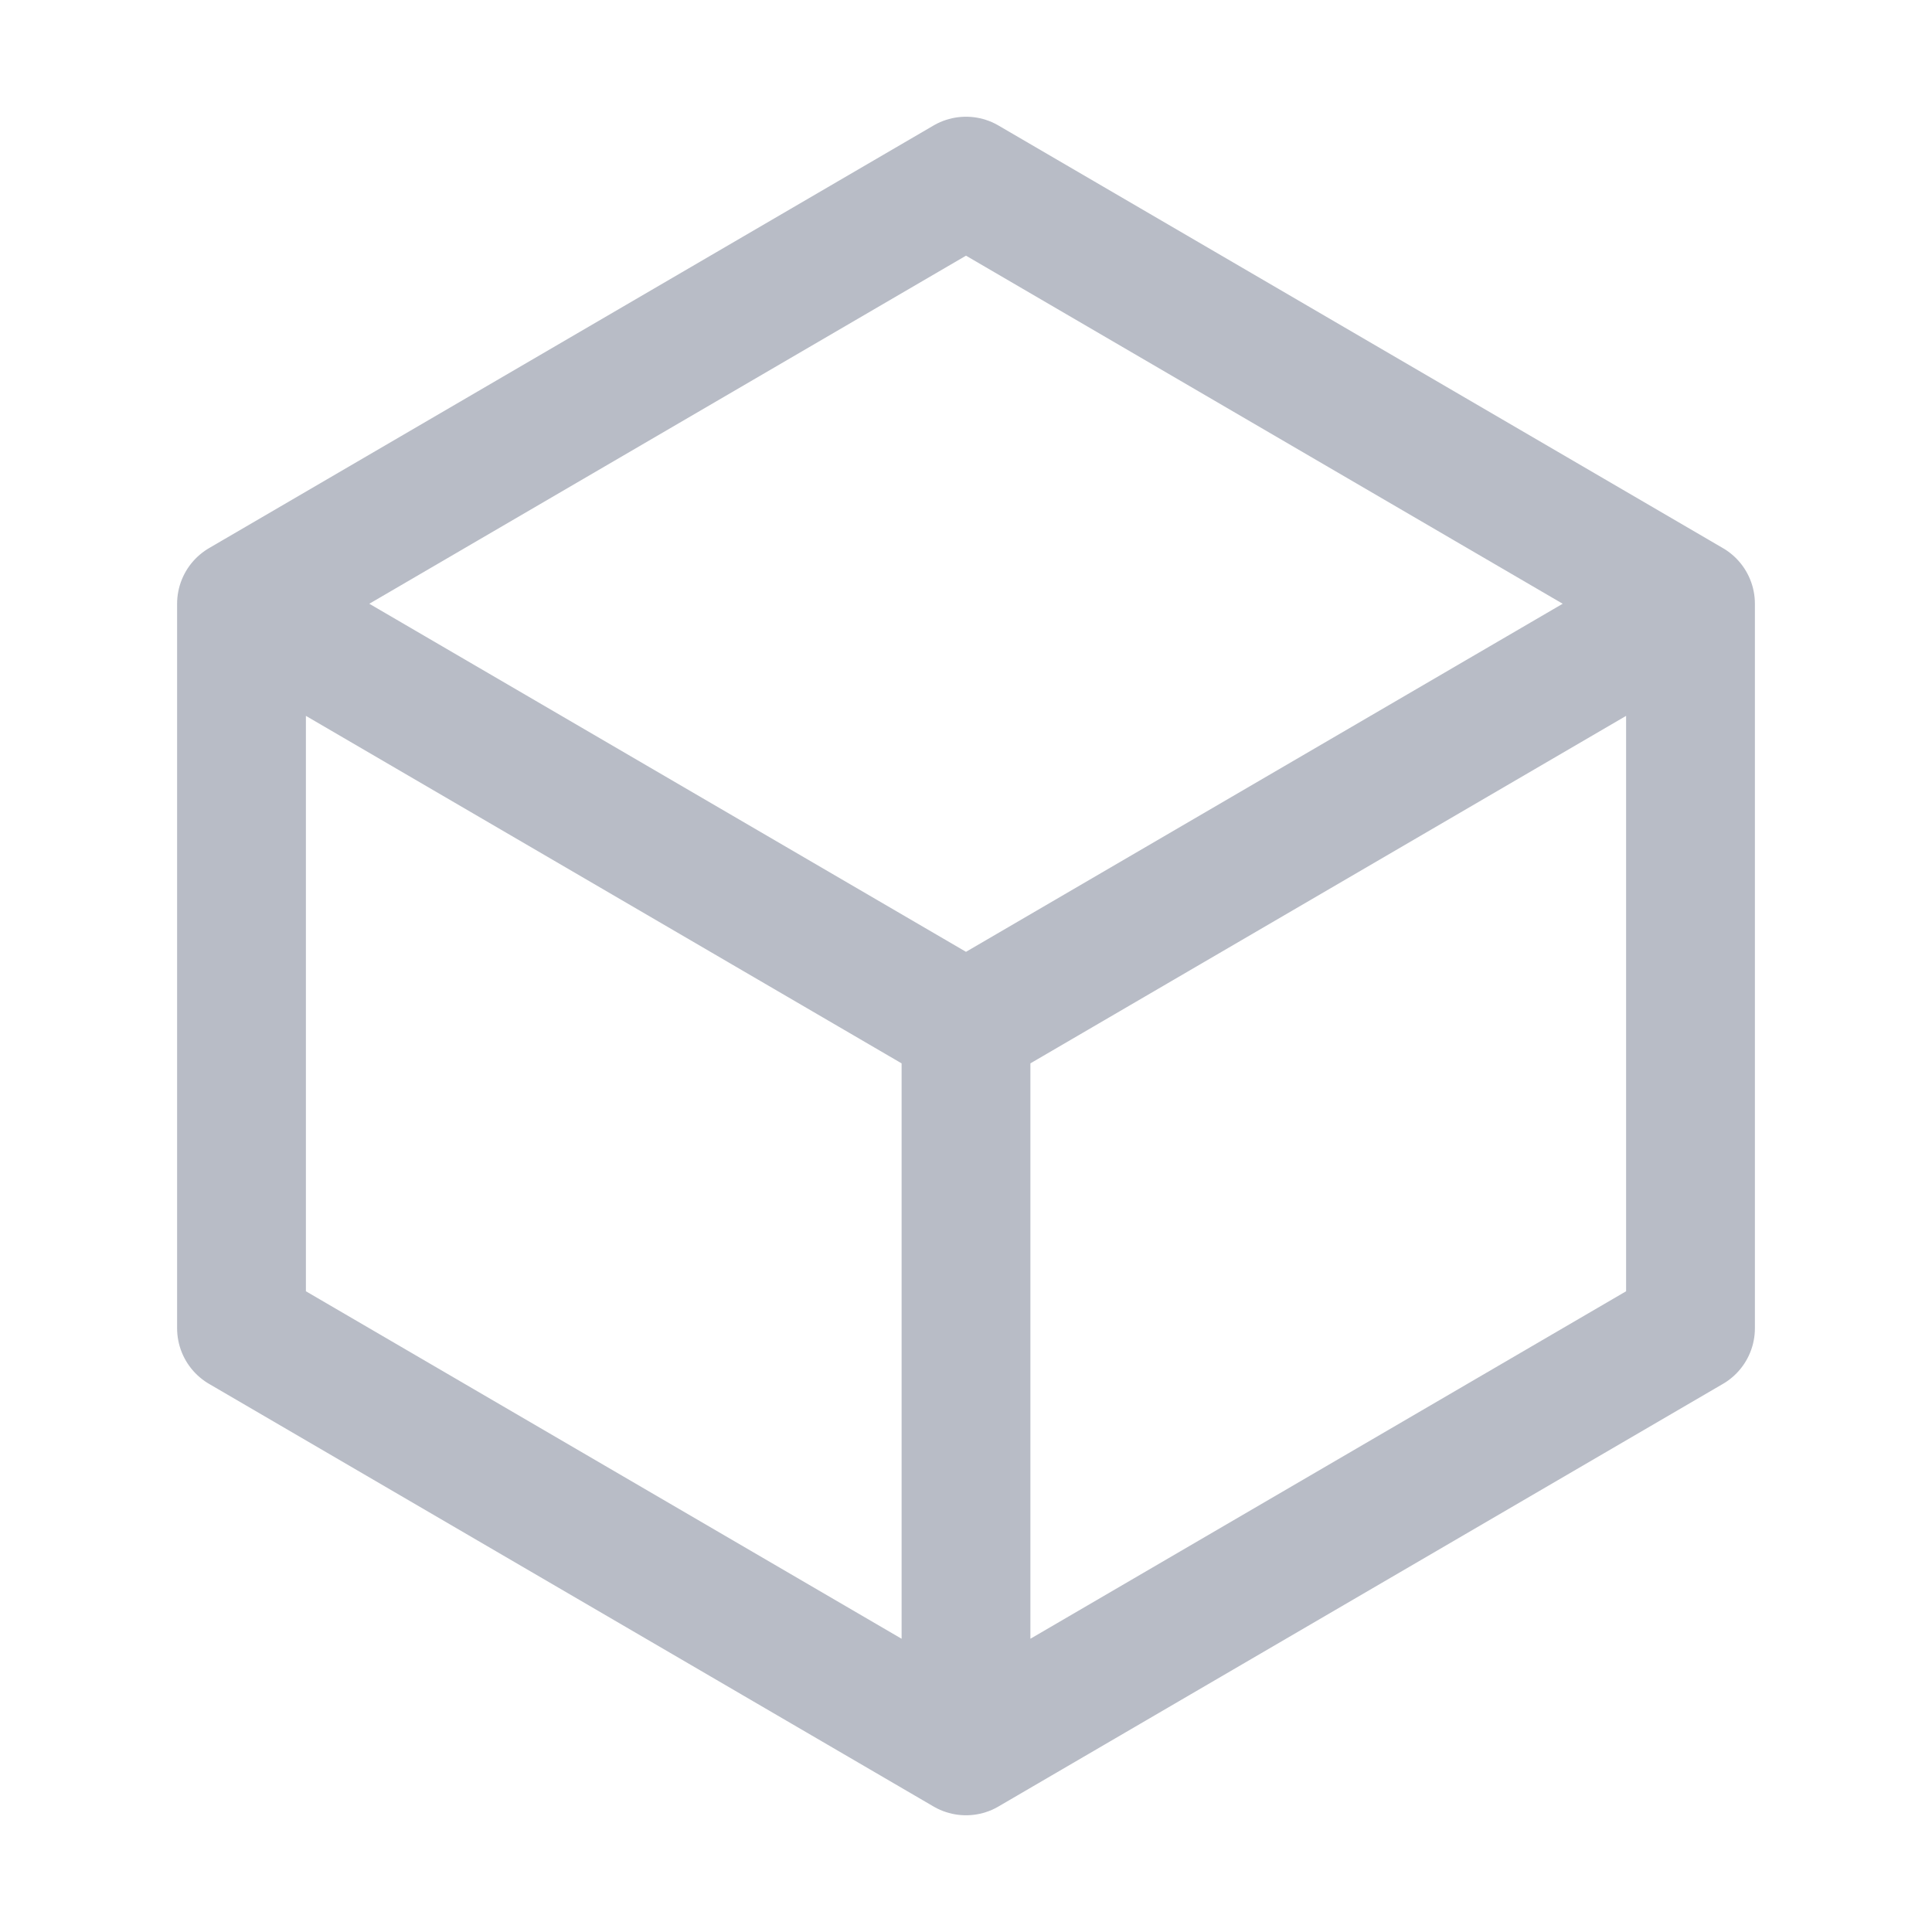
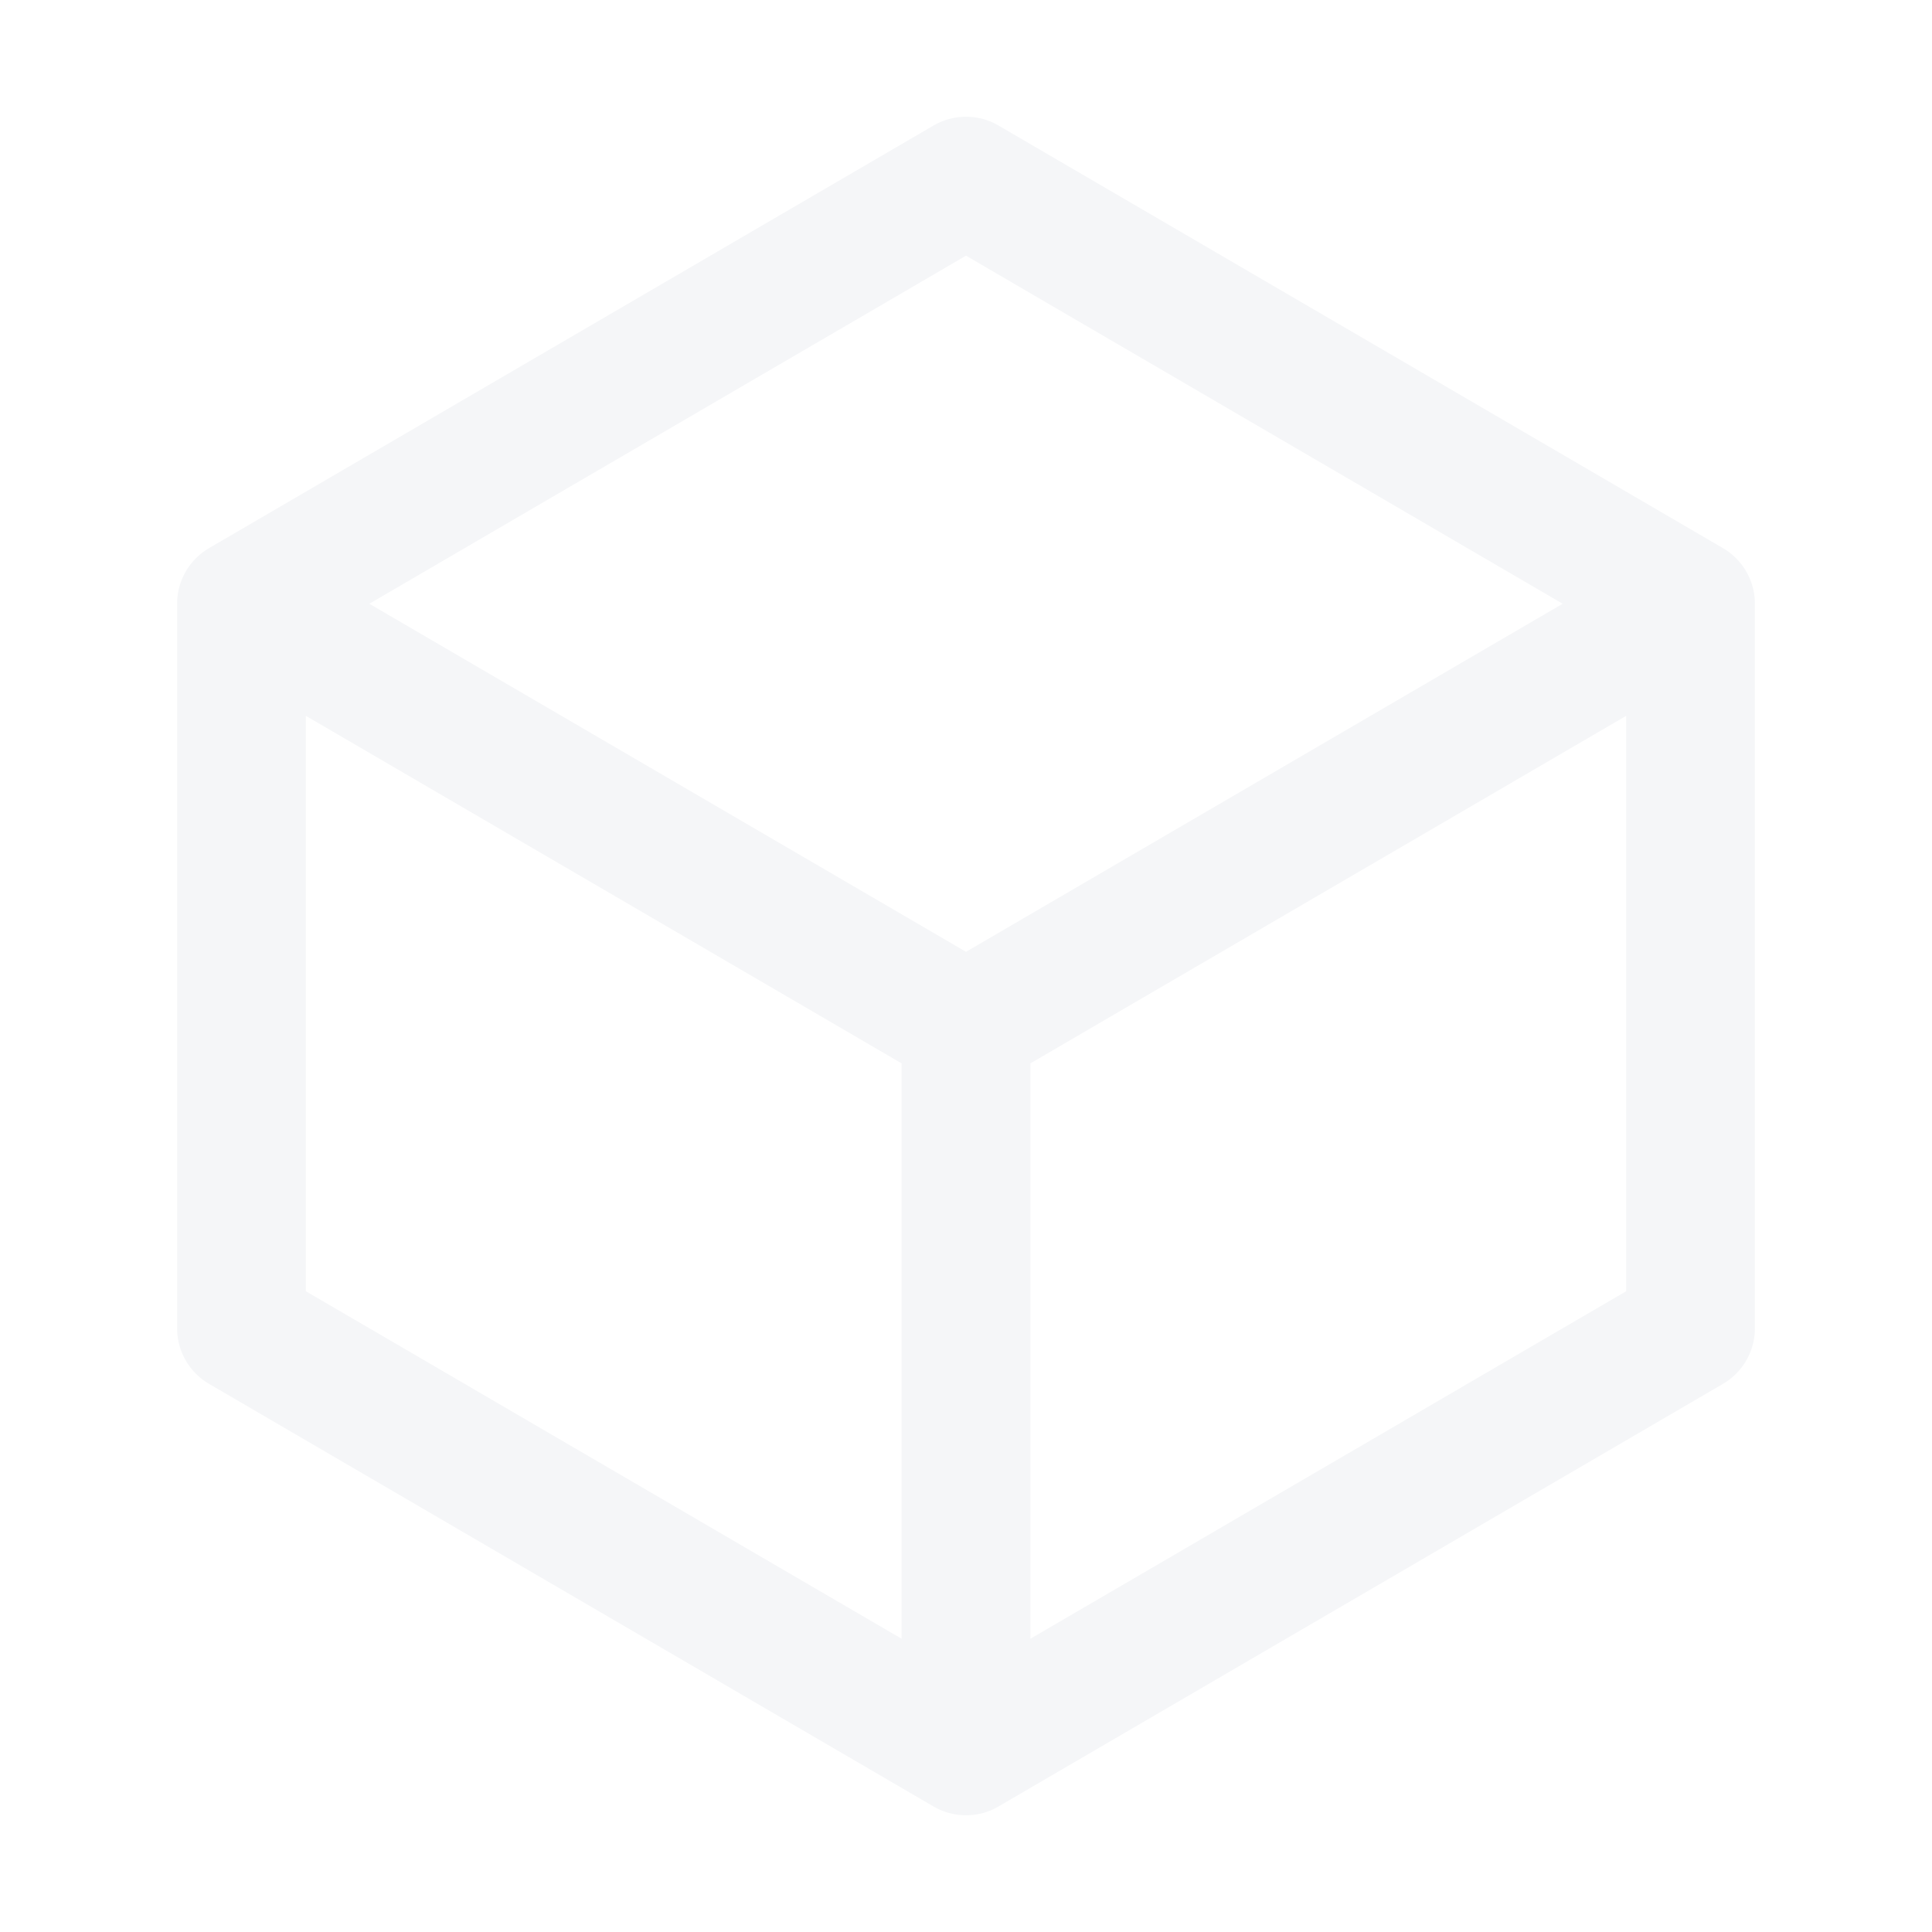
- <svg xmlns="http://www.w3.org/2000/svg" viewBox="0 0 24 24" fill="none" stroke="#b8bcc6" stroke-width="1.6" stroke-linecap="round" stroke-linejoin="round">
+ <svg xmlns="http://www.w3.org/2000/svg" viewBox="0 0 24 24" fill="none" stroke="#f5f6f8" stroke-width="1.6" stroke-linecap="round" stroke-linejoin="round">
  <path d="M21 7.5l-9-5.25L3 7.5m18 0l-9 5.25m9-5.25v9l-9 5.25M3 7.5l9 5.25M3 7.5v9l9 5.25m0-9v9" />
</svg>
